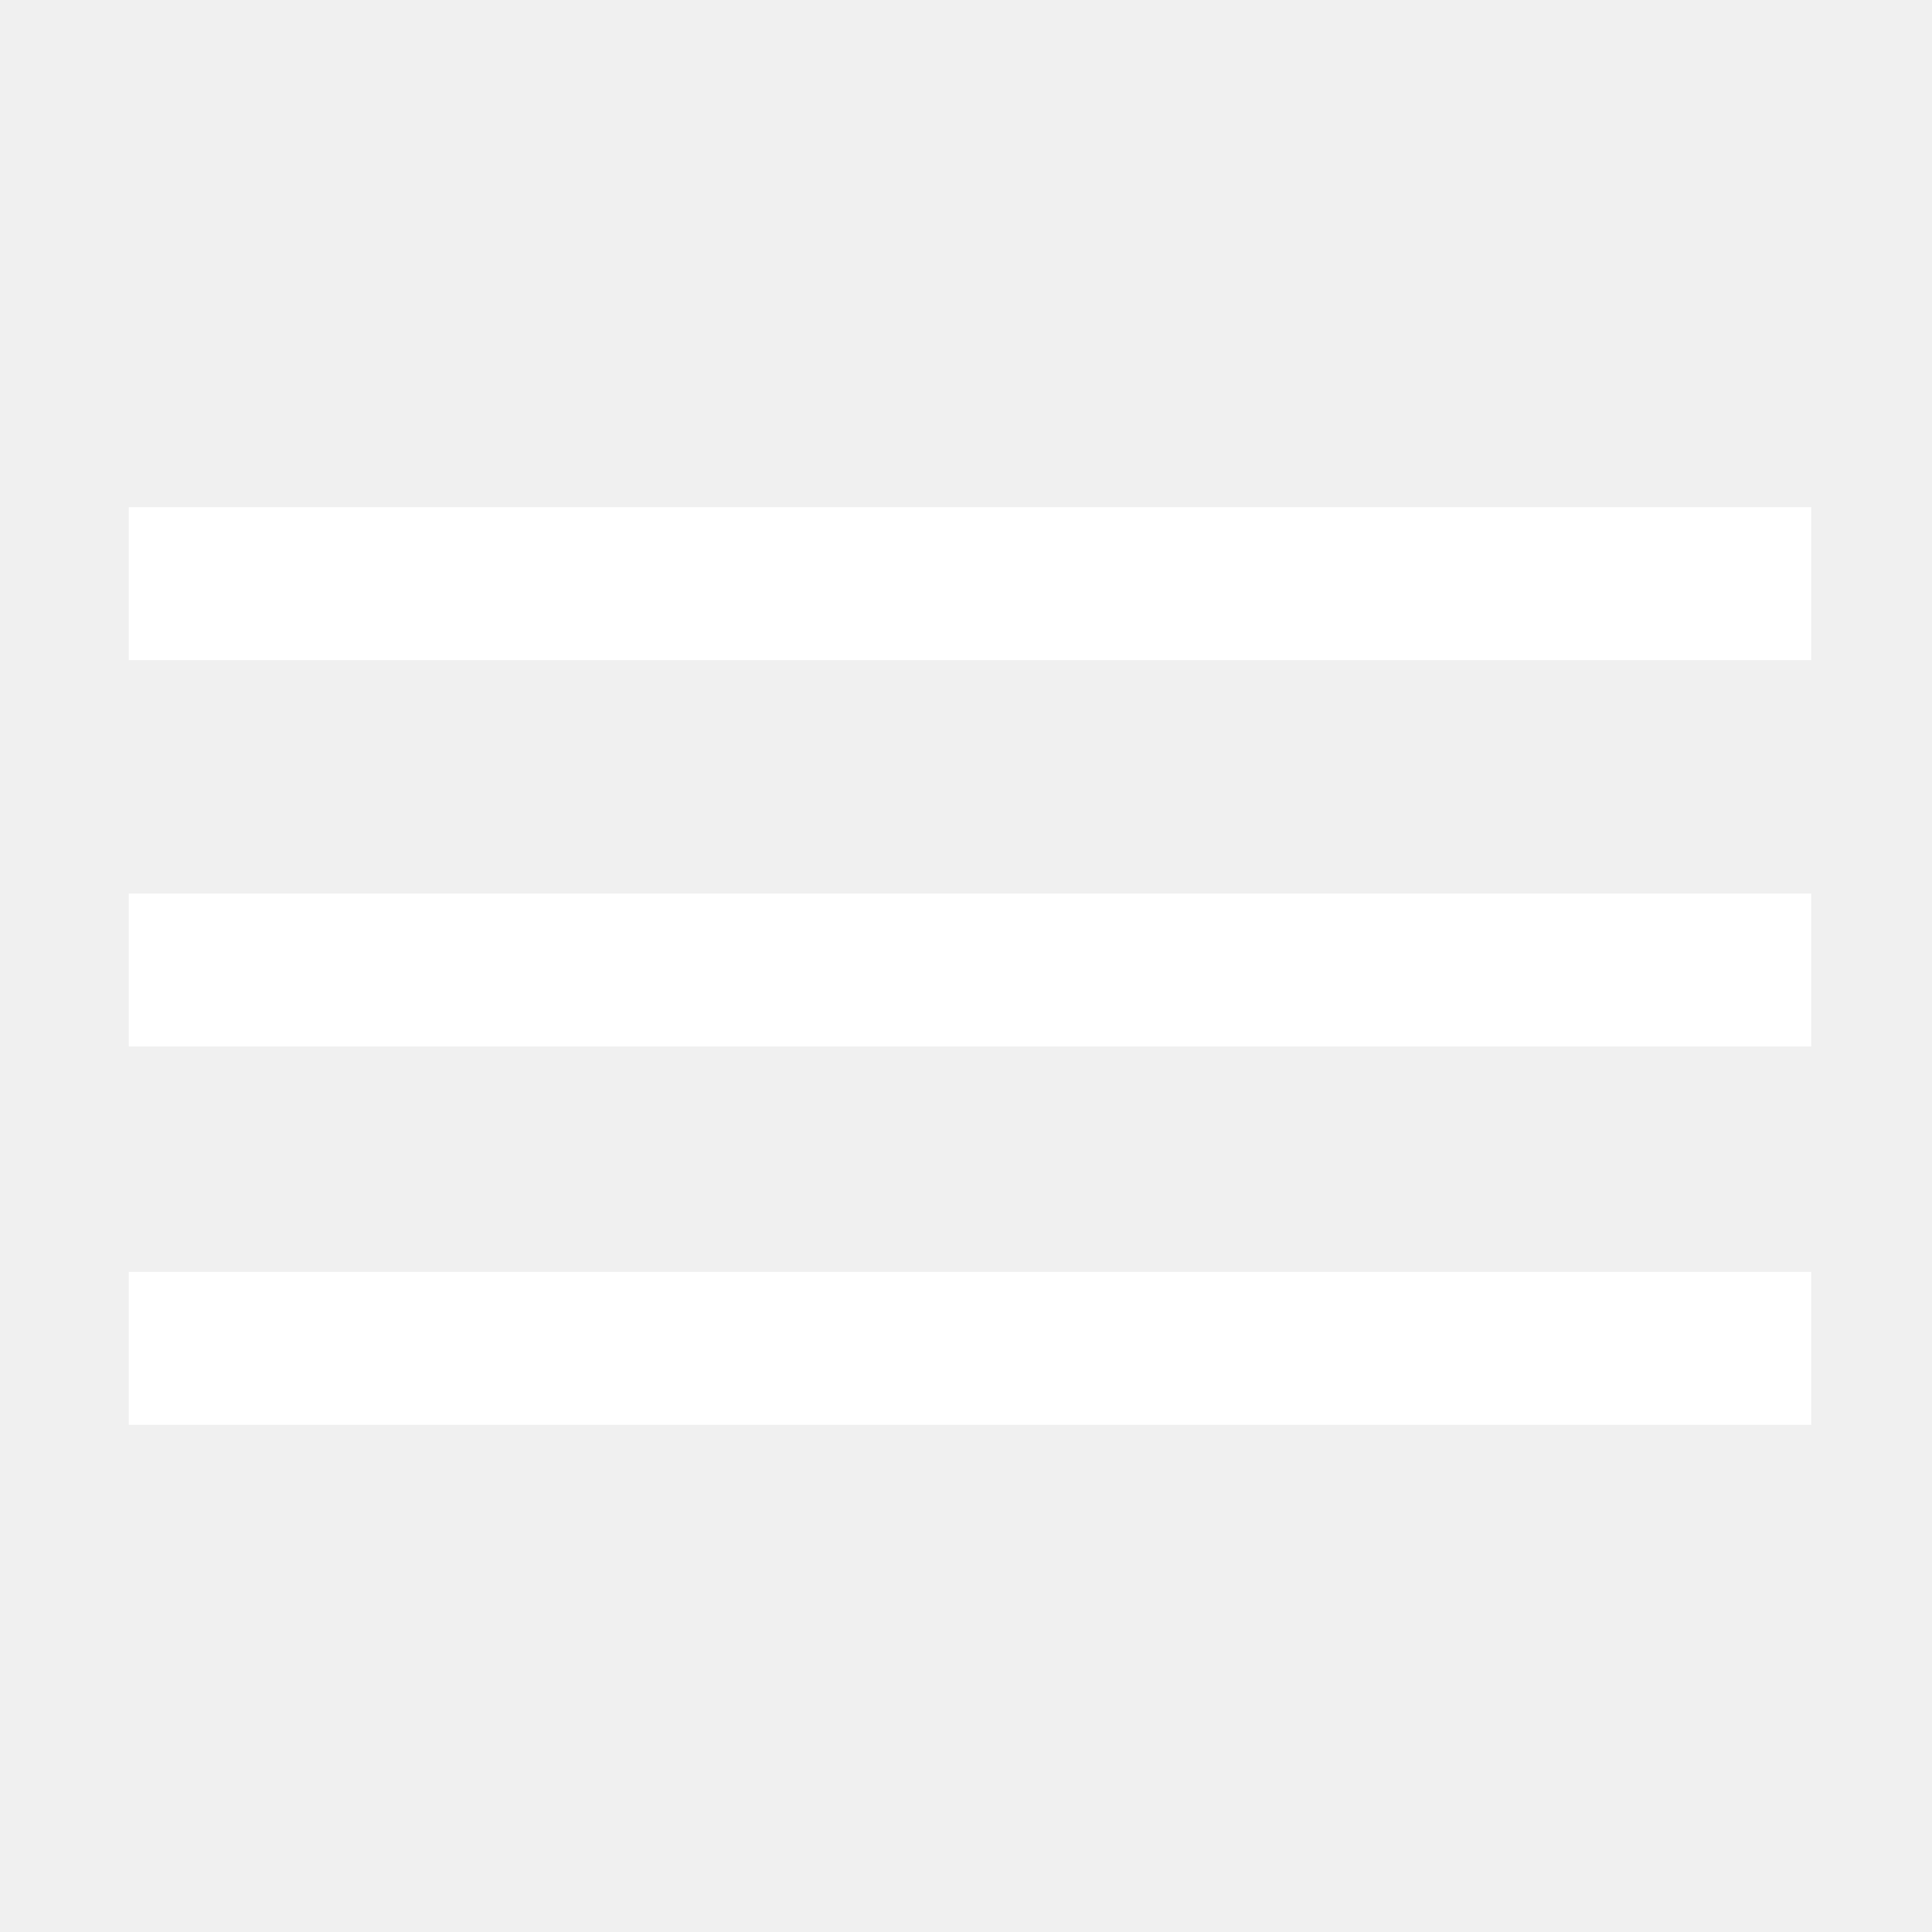
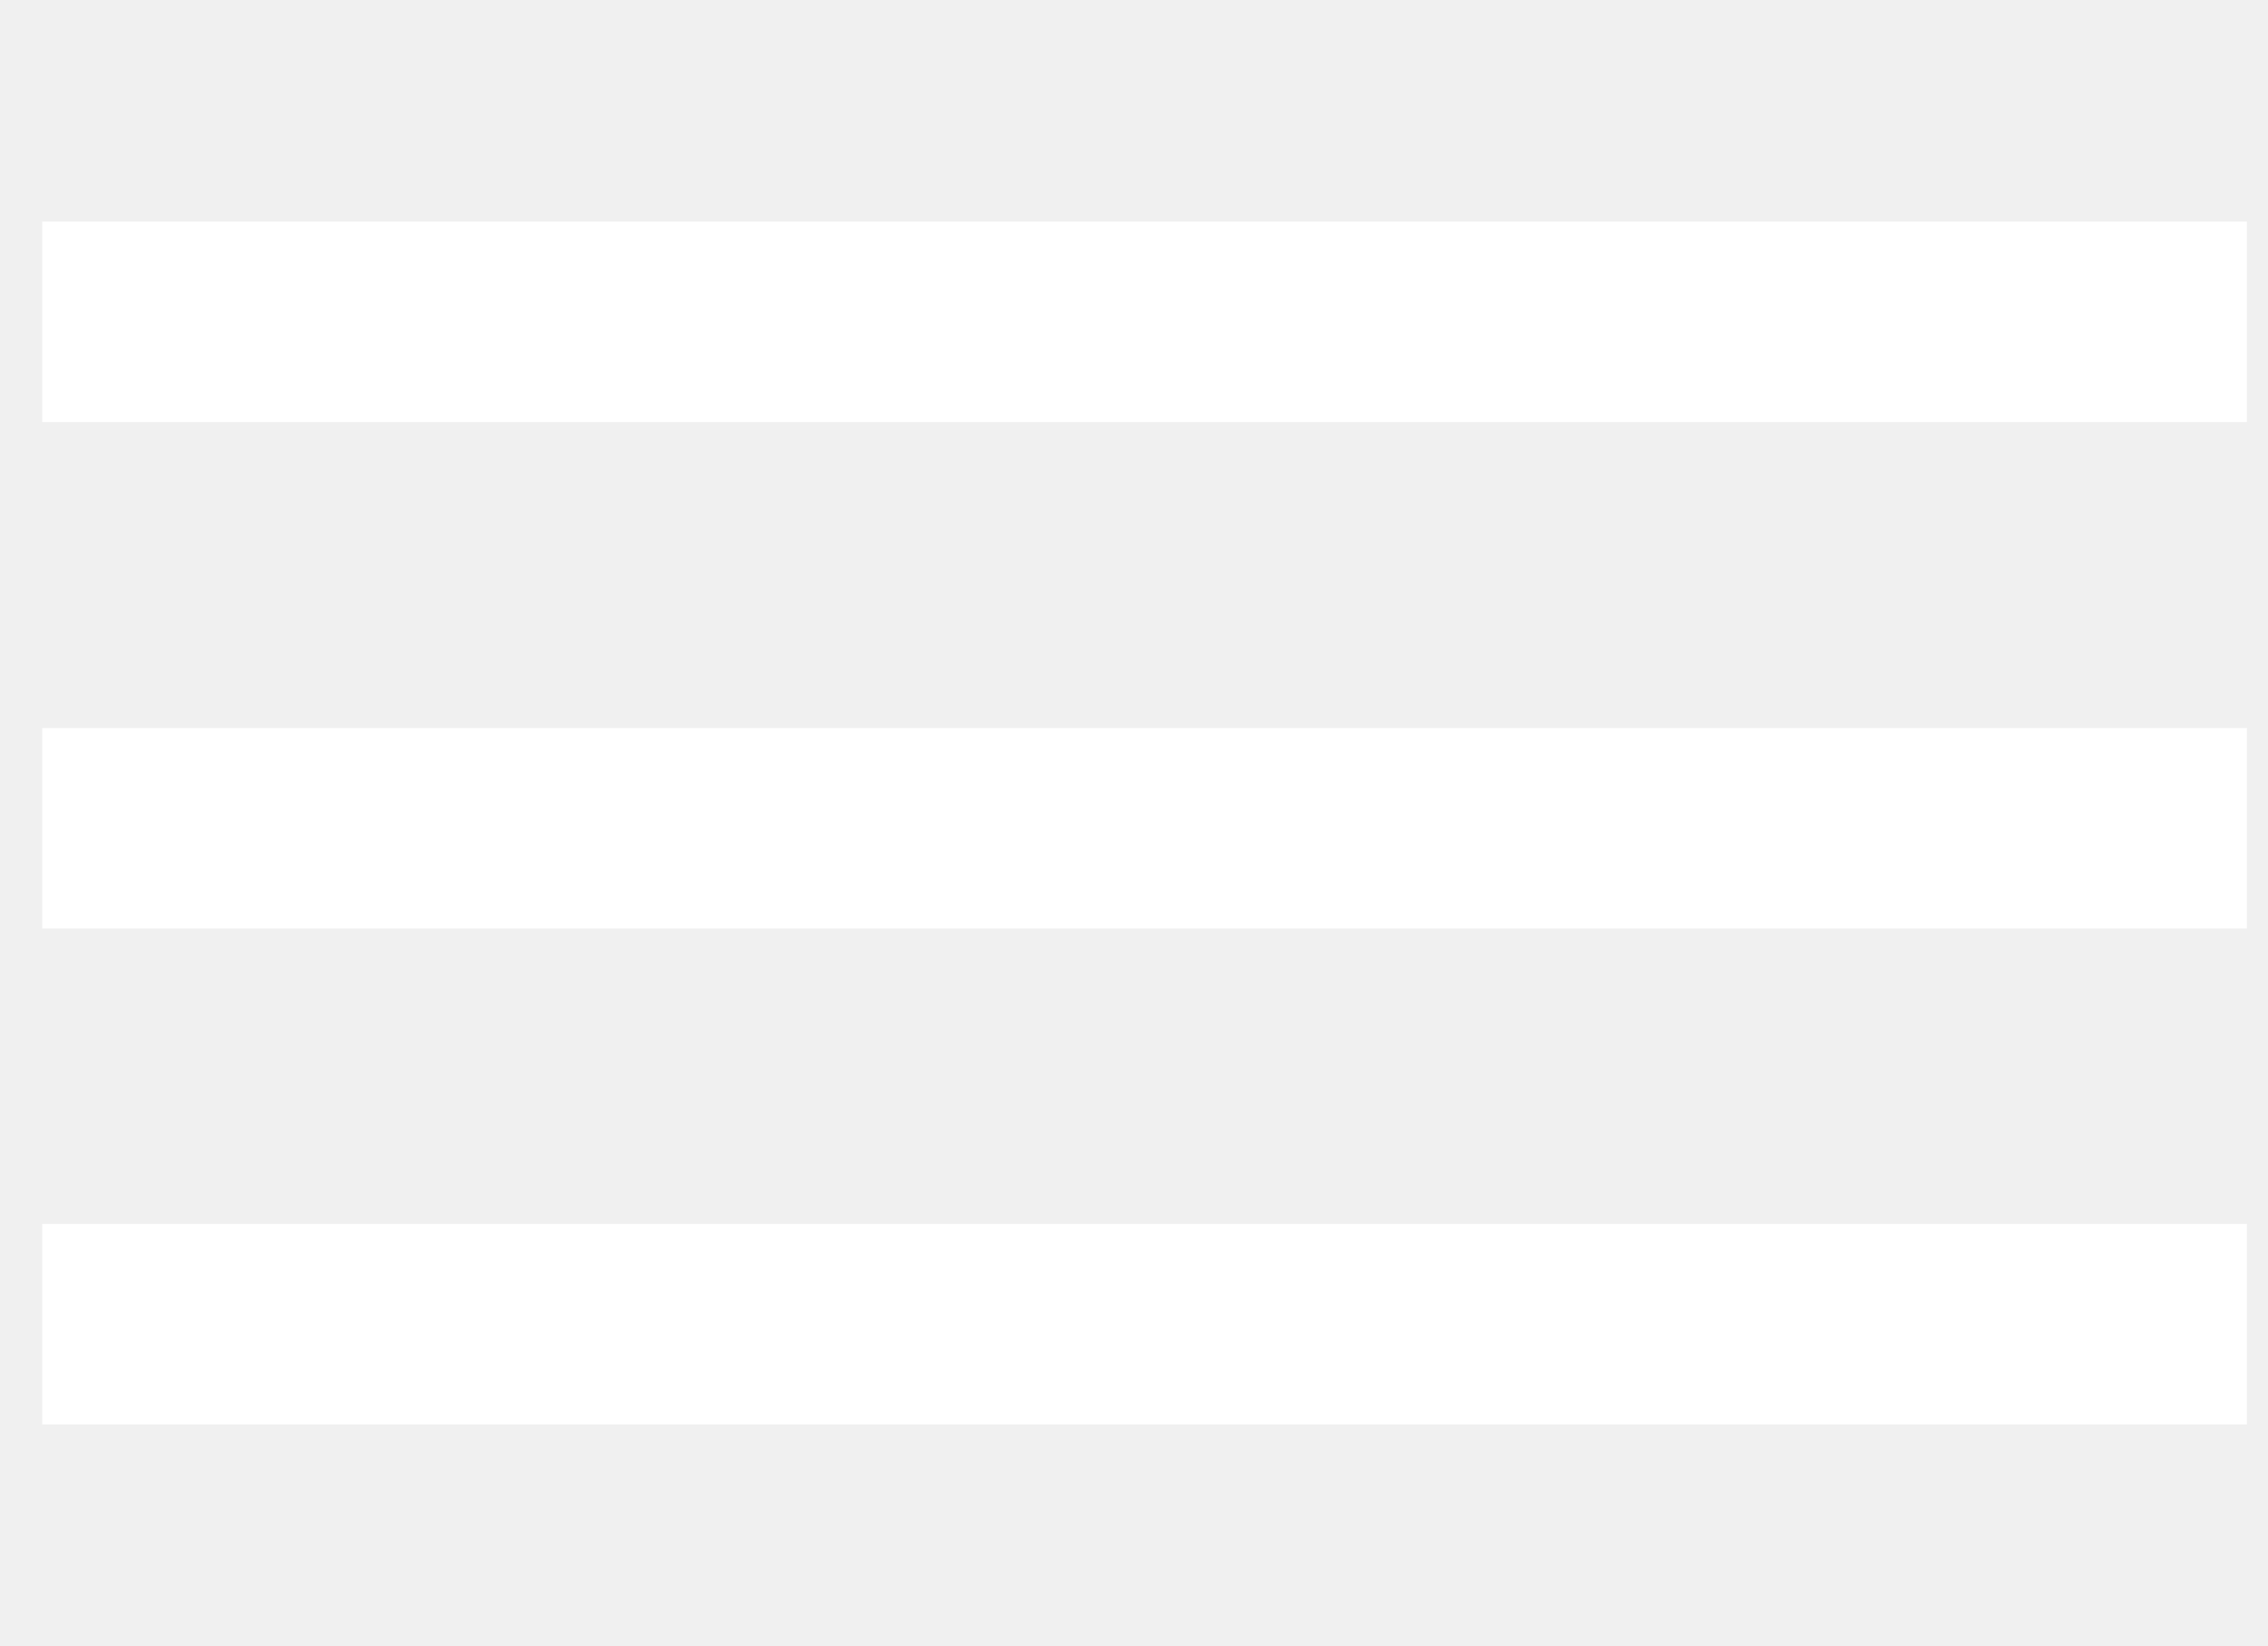
- <svg xmlns="http://www.w3.org/2000/svg" version="1.1" id="Layer_1" x="0px" y="0px" viewBox="0 0 24 24" style="enable-background:new 0 0 24 24;" xml:space="preserve">
+ <svg xmlns="http://www.w3.org/2000/svg" version="1.1" id="Layer_1" x="0px" y="0px" viewBox="0 0 21.5 15.6" style="enable-background:new 0 0 21.5 15.6;" xml:space="preserve">
  <style type="text/css">
	.st0{fill:#FFFFFF;}
</style>
-   <rect x="1.6" y="6.3" class="st0" width="20.9" height="1.9" />
-   <rect x="1.6" y="11.1" class="st0" width="20.9" height="1.9" />
-   <rect x="1.6" y="15.8" class="st0" width="20.9" height="1.9" />
+   <rect x="0.4" y="2.1" class="st0" width="20.9" height="1.9" />
+   <rect x="0.4" y="6.9" class="st0" width="20.9" height="1.9" />
+   <rect x="0.4" y="11.6" class="st0" width="20.9" height="1.9" />
</svg>
